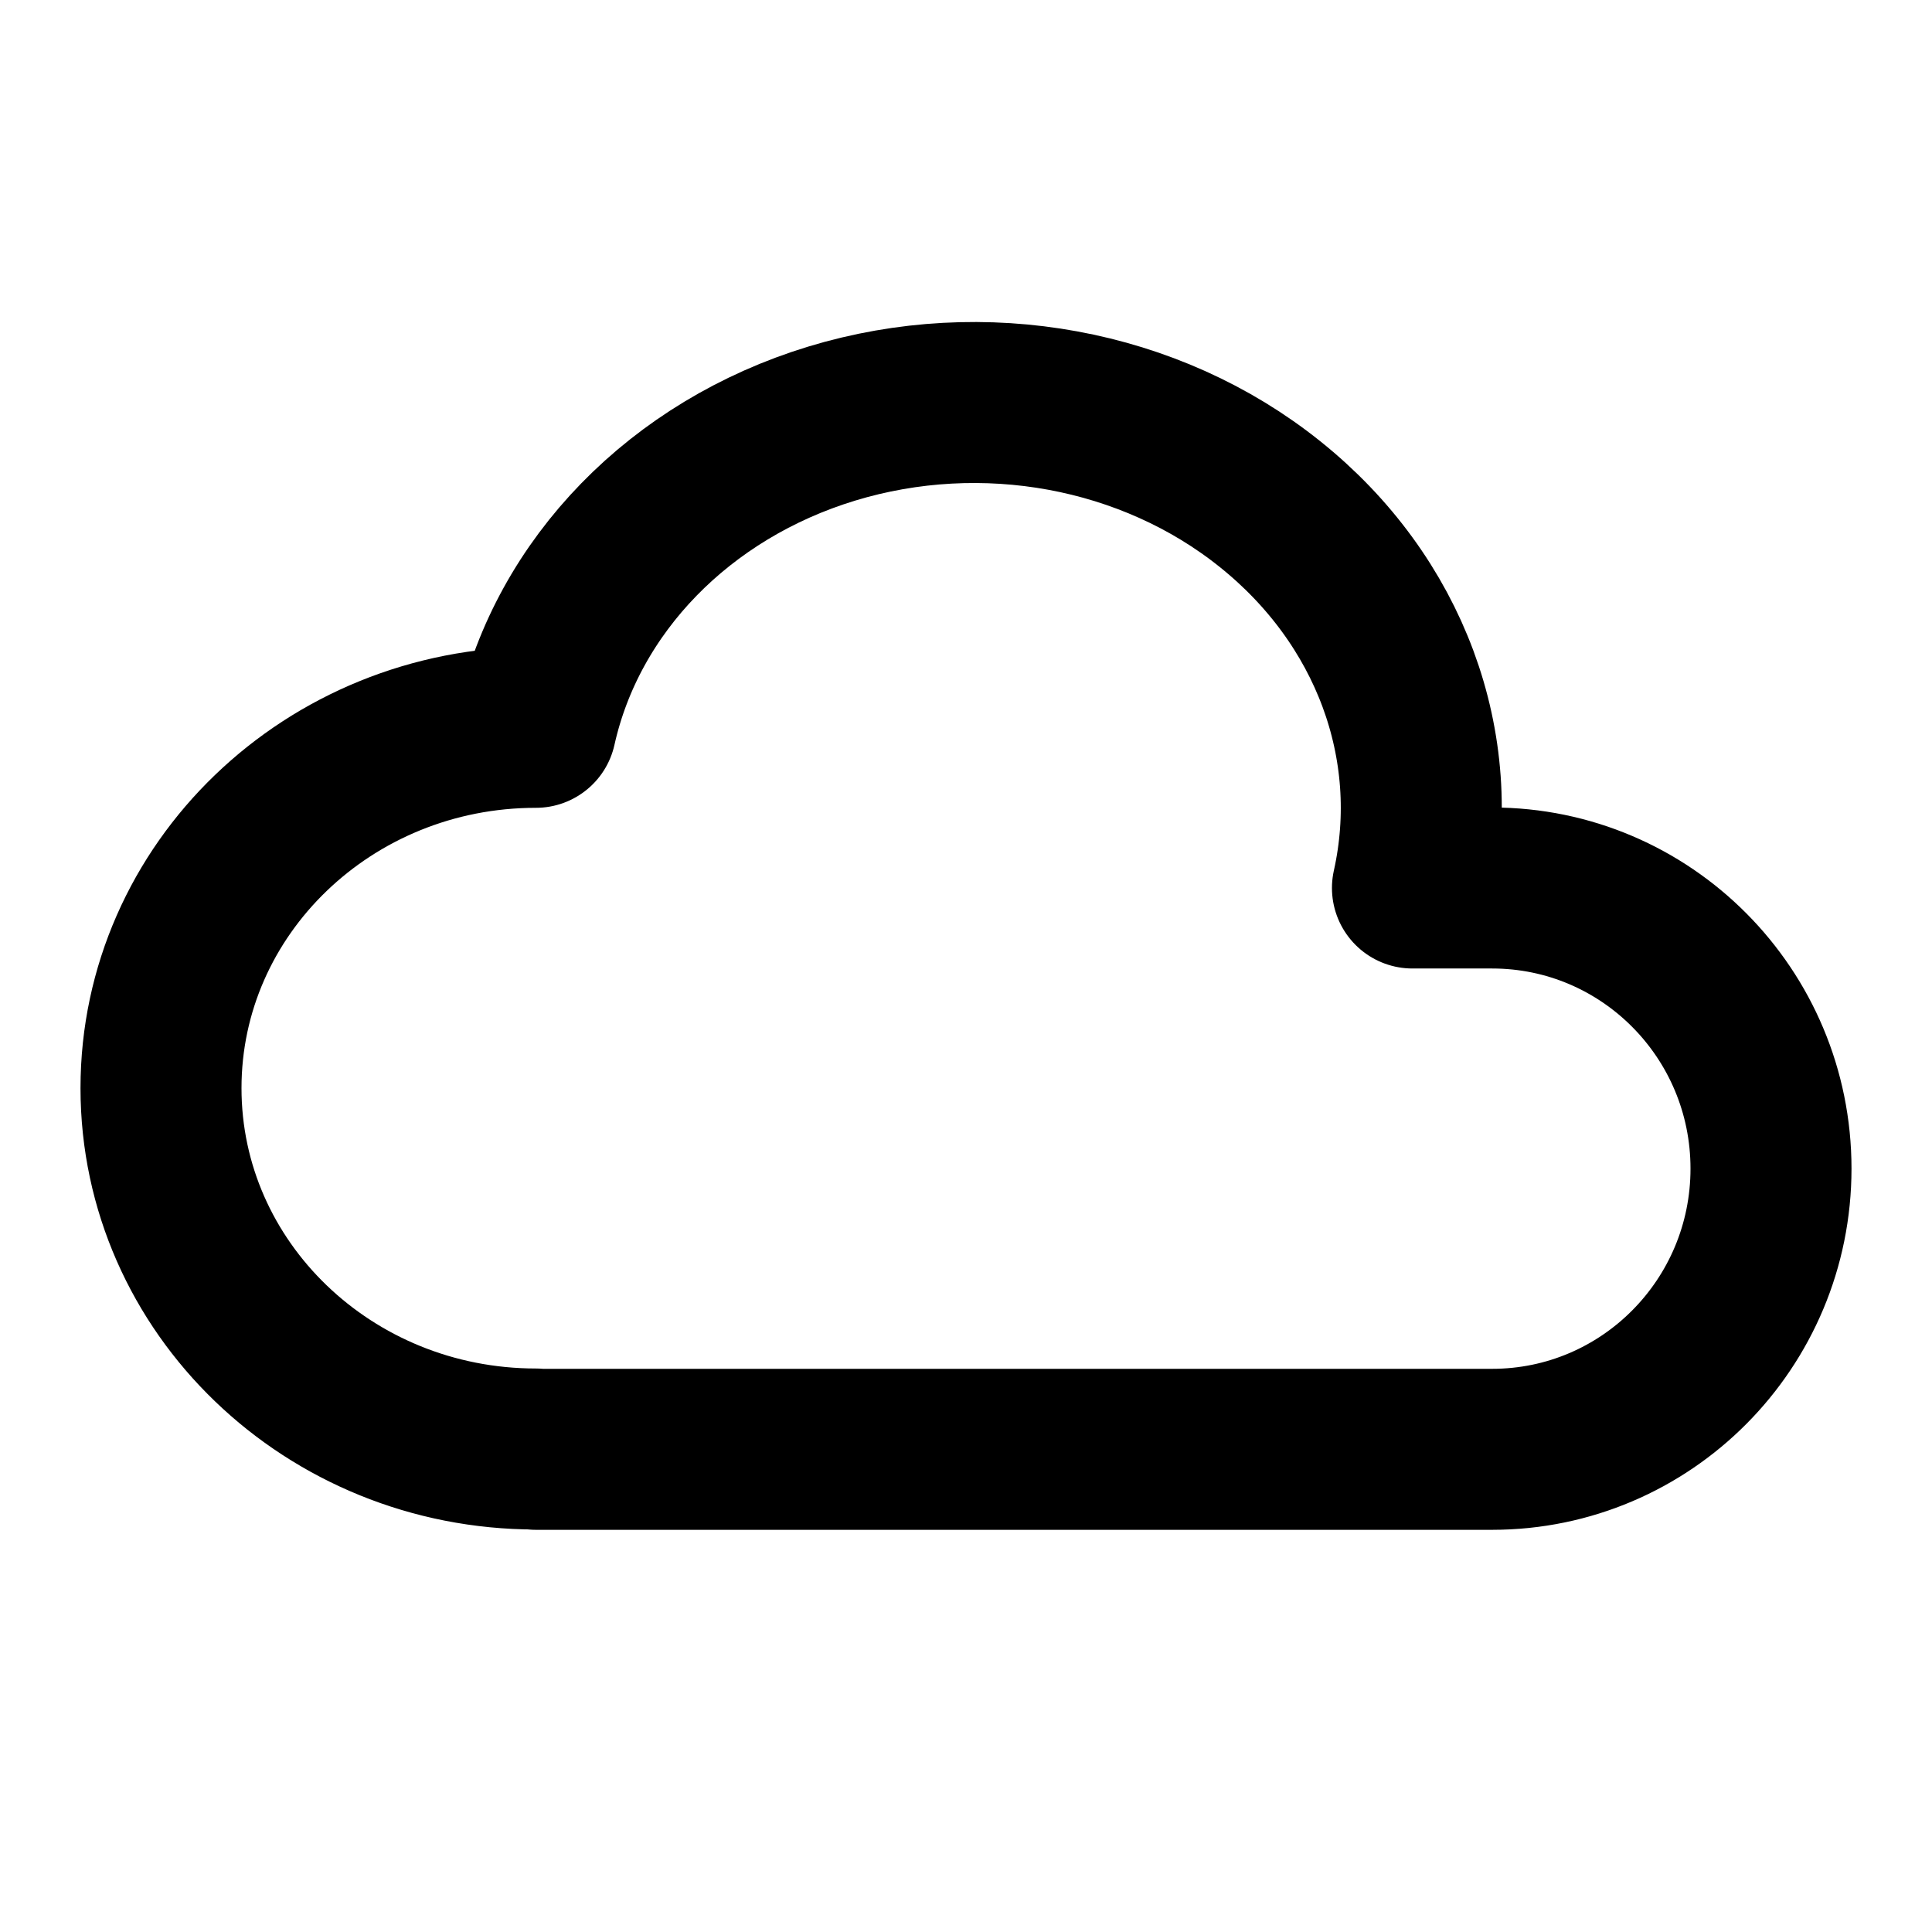
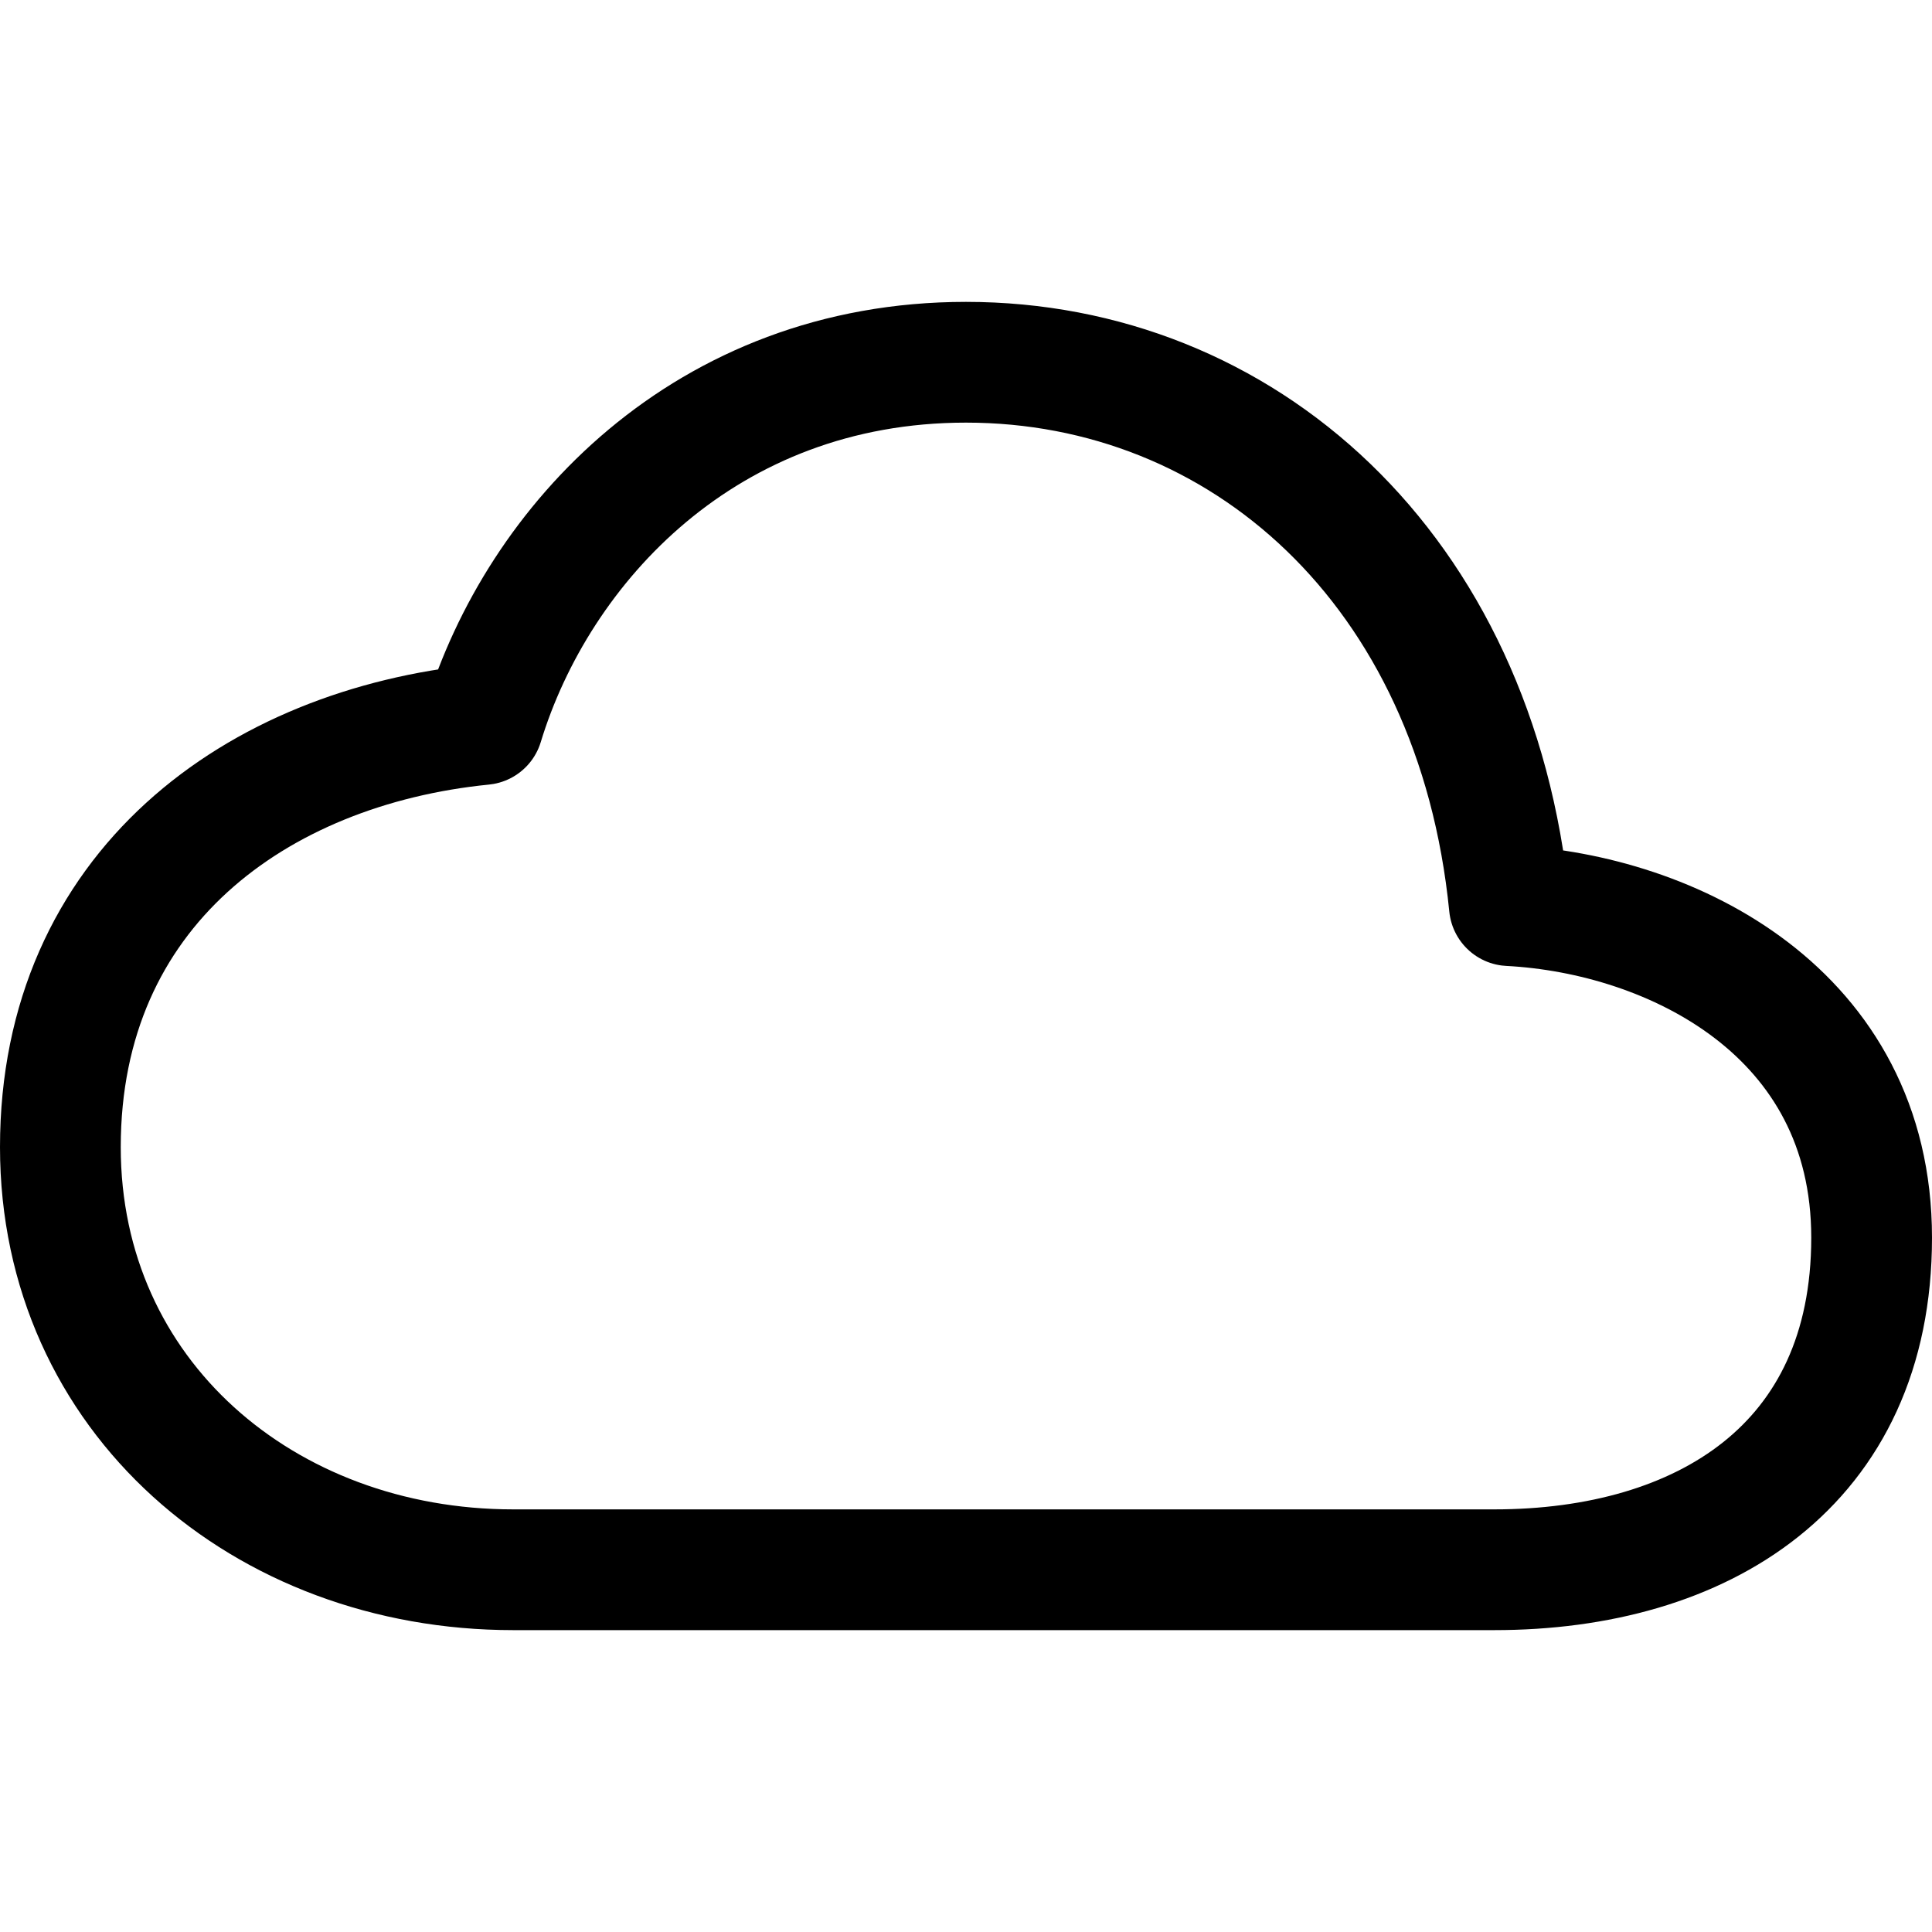
- <svg xmlns="http://www.w3.org/2000/svg" width="24" height="24" viewBox="0 0 24 24" fill="none" stroke="currentColor" stroke-width="2" stroke-linecap="round" stroke-linejoin="round">
-   <path d="M6.657 18c-2.572 0 -4.657 -2.007 -4.657 -4.483c0 -2.475 2.085 -4.482 4.657 -4.482c.393 -1.762 1.794 -3.2 3.675 -3.773c1.88 -.572 3.956 -.193 5.444 1c1.488 1.19 2.162 3.007 1.77 4.769h.99c1.913 0 3.464 1.56 3.464 3.486c0 1.927 -1.551 3.487 -3.465 3.487h-11.878" />
+ <svg xmlns="http://www.w3.org/2000/svg" width="512" height="512" viewBox="0 0 512 512">
+   <path d="M400,240c-8.89-89.54-71-144-144-144-69,0-113.44,48.2-128,96C68,198,16,235.59,16,304c0,66,54,112,120,112H396c55,0,100-27.44,100-88C496,268.18,443,242.24,400,240Z" style="fill:none;stroke:#000;stroke-linejoin:round;stroke-width:32px" />
</svg>
